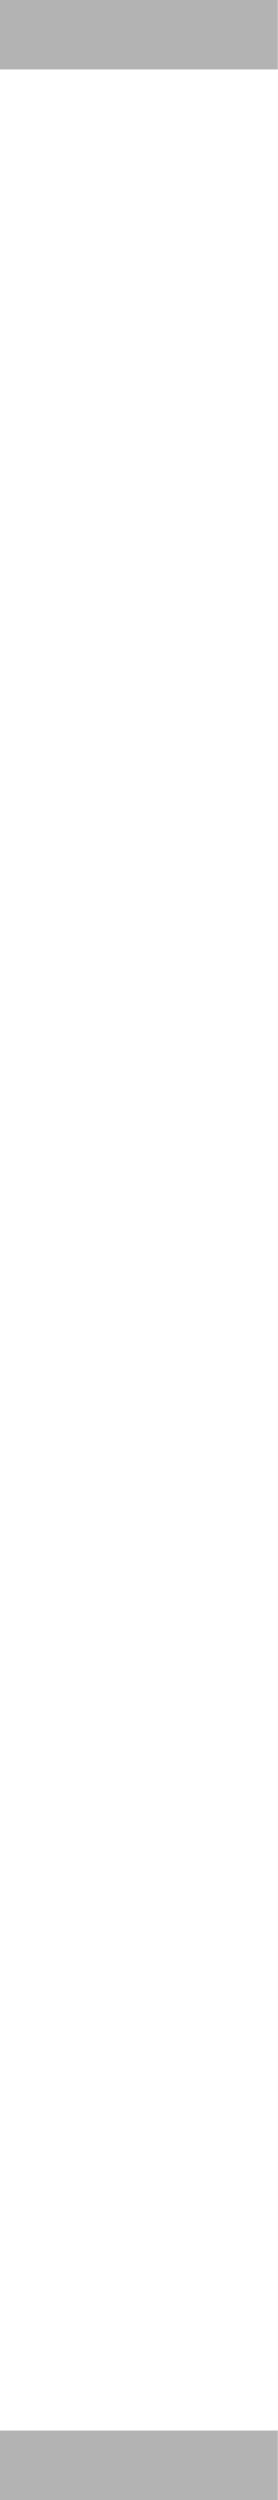
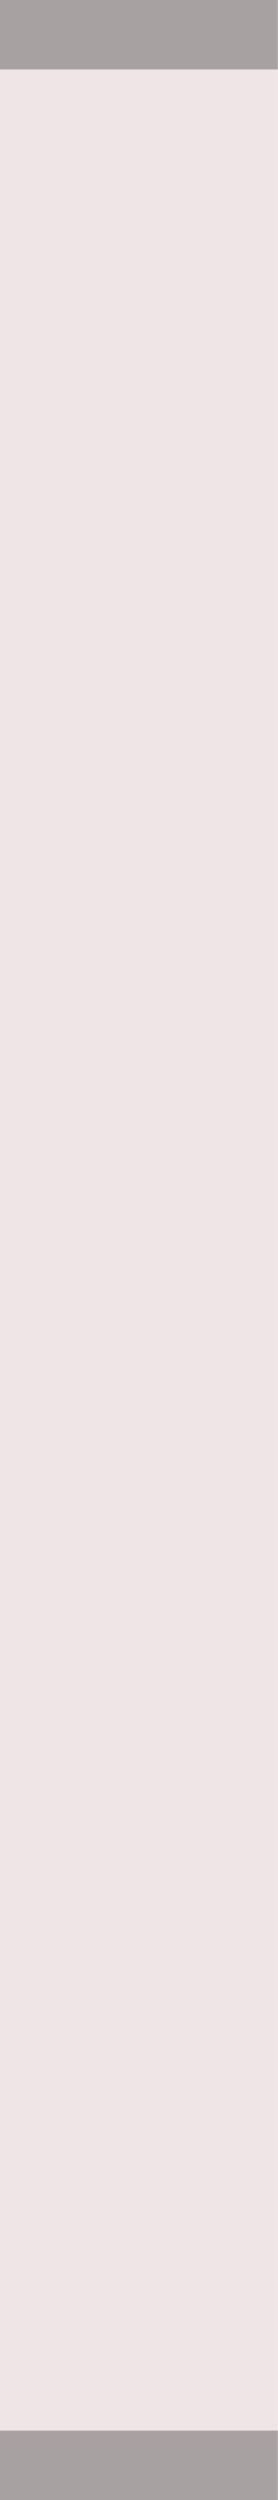
<svg xmlns="http://www.w3.org/2000/svg" width="4" height="36" viewBox="0 0 4 36" version="1.1" id="svg6">
-   <rect width="4" height="36" id="rect2" style="fill:#ffffff;fill-opacity:1;stroke-width:1.5" fill="#E0E0E0" x="0" y="0" />
+   <rect width="4" height="36" id="rect2" style="fill:#efe5e6;fill-opacity:1;stroke-width:1.5" fill="#E0E0E0" x="0" y="0" />
  <defs id="defs10" />
  <rect width="4" height="1" id="rect2-6-3" style="opacity:0.3;fill:#000000;fill-opacity:1;stroke-width:0.25" fill="#E0E0E0" x="0" y="35" />
  <rect width="4" height="1" id="rect2-6-3-6" style="opacity:0.3;fill:#000000;fill-opacity:1;stroke-width:0.25" fill="#E0E0E0" x="0" y="0" />
</svg>
